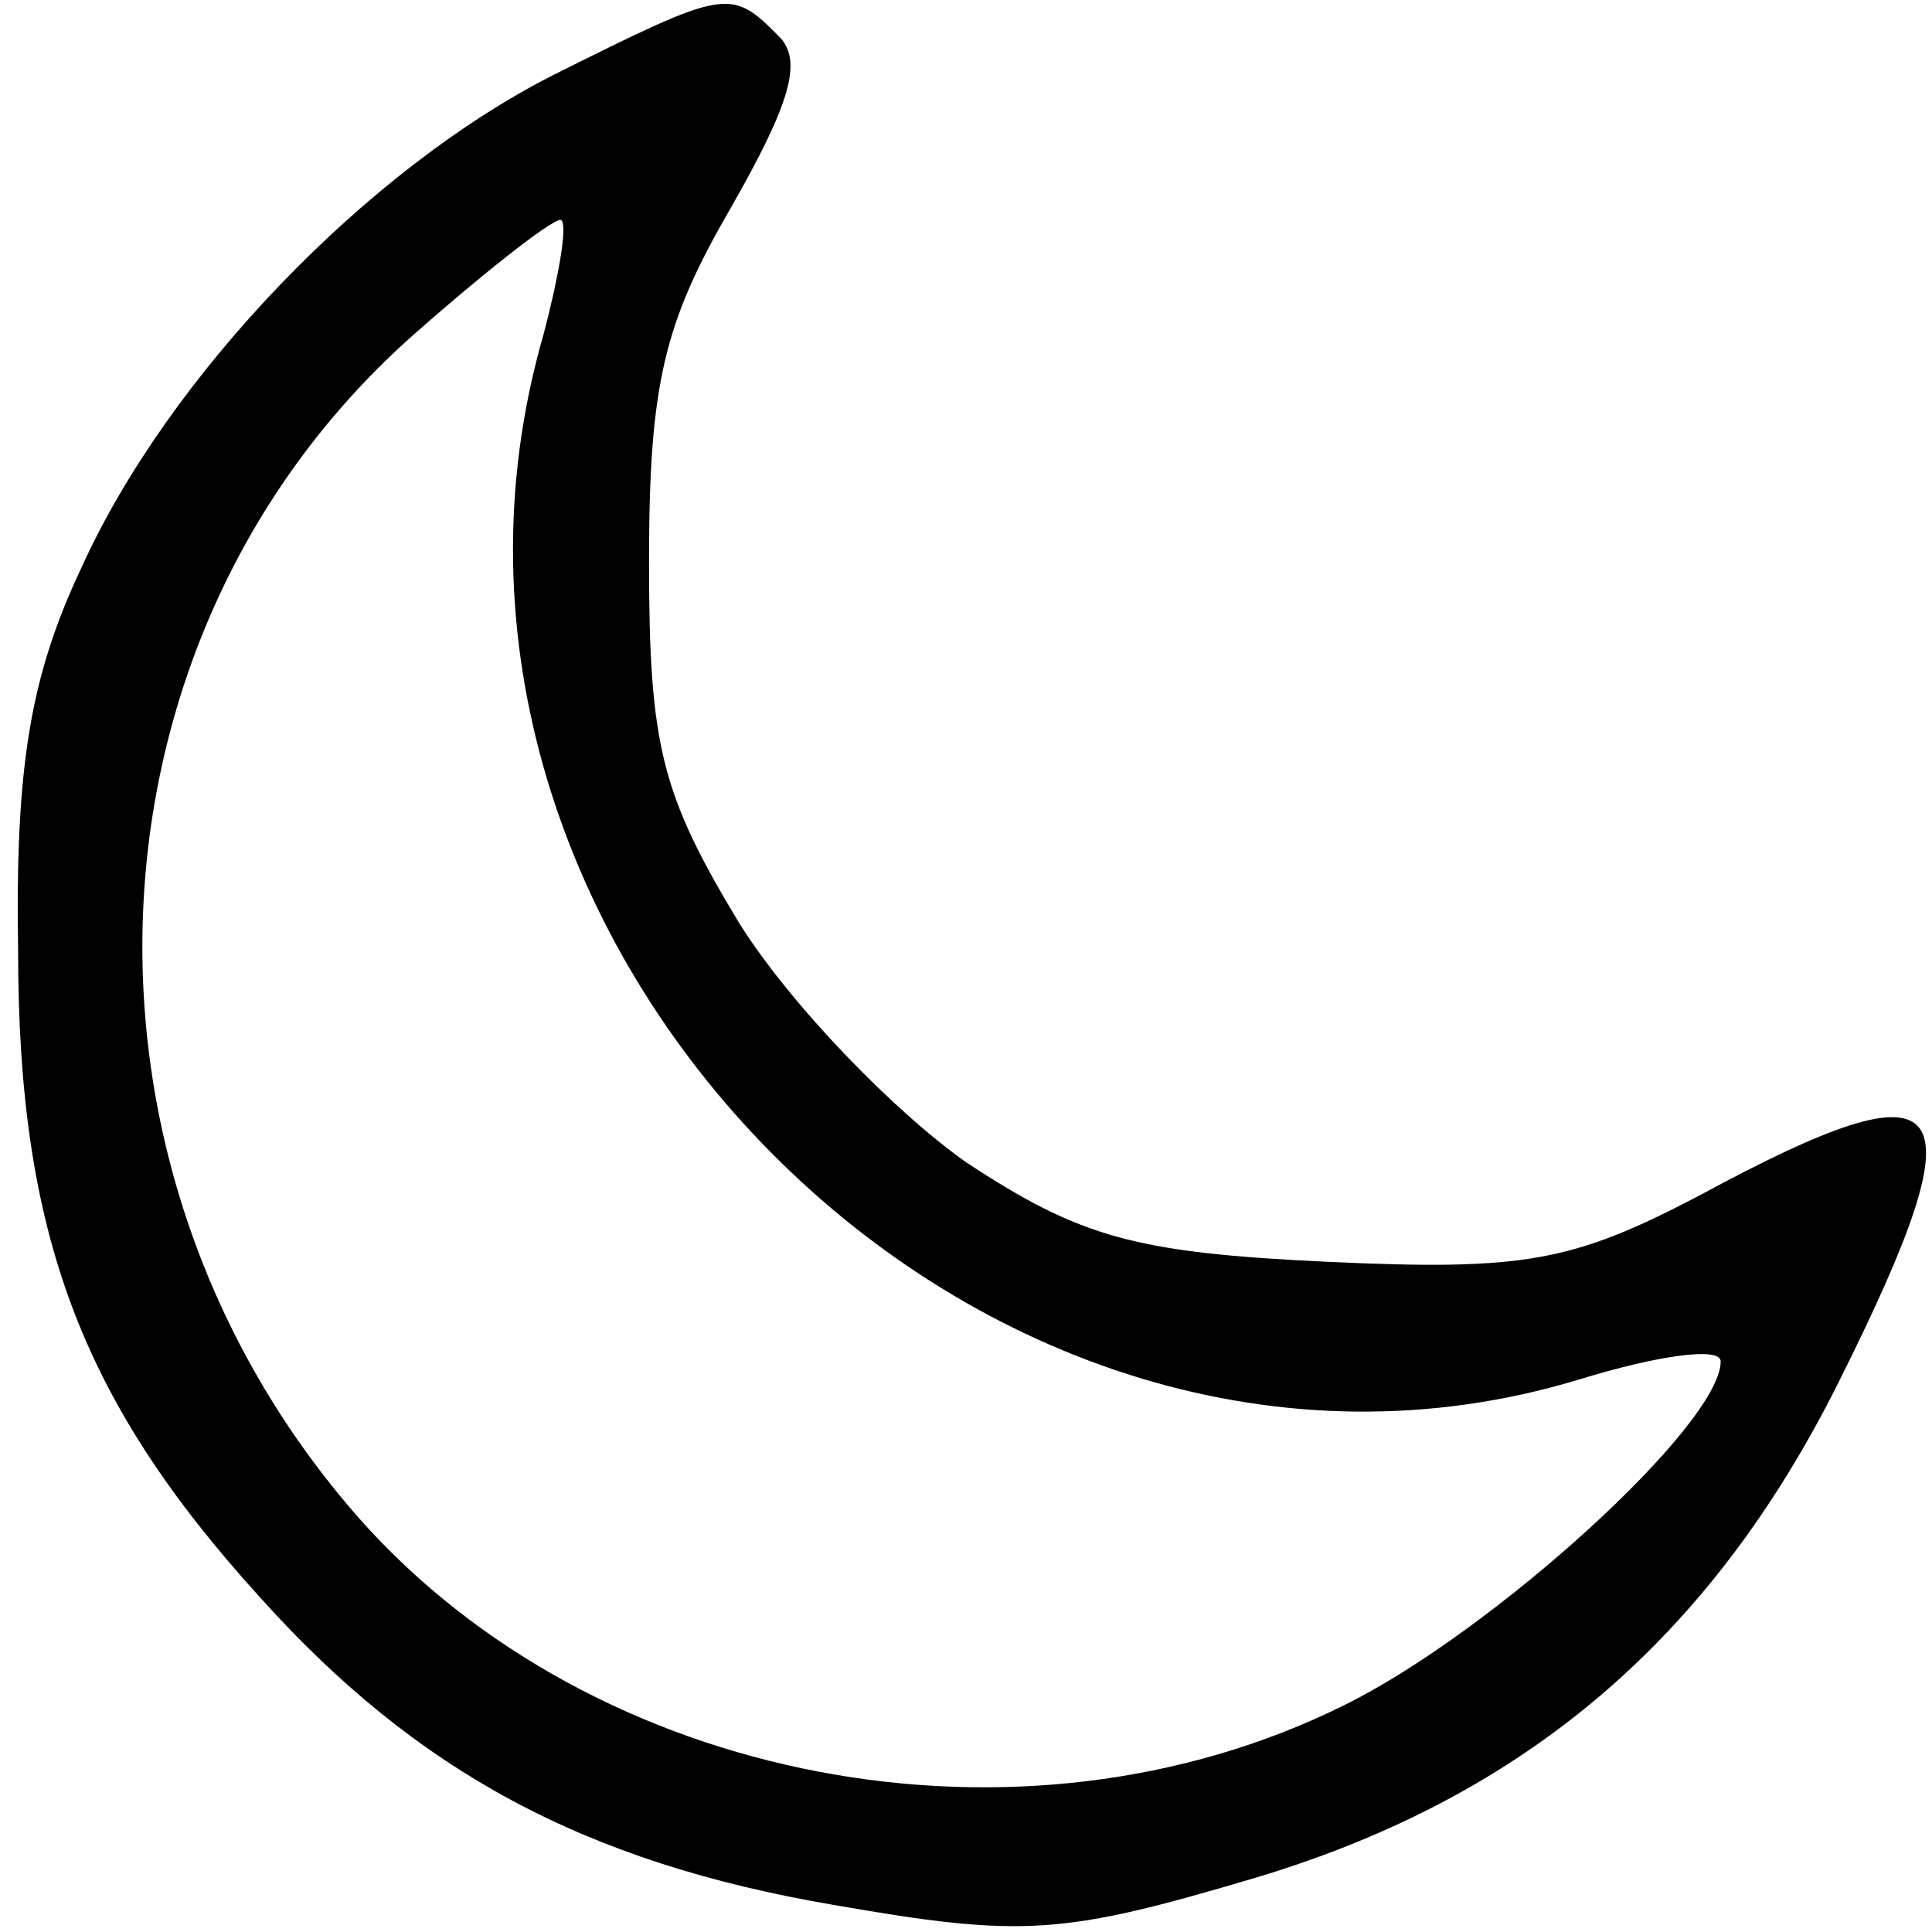
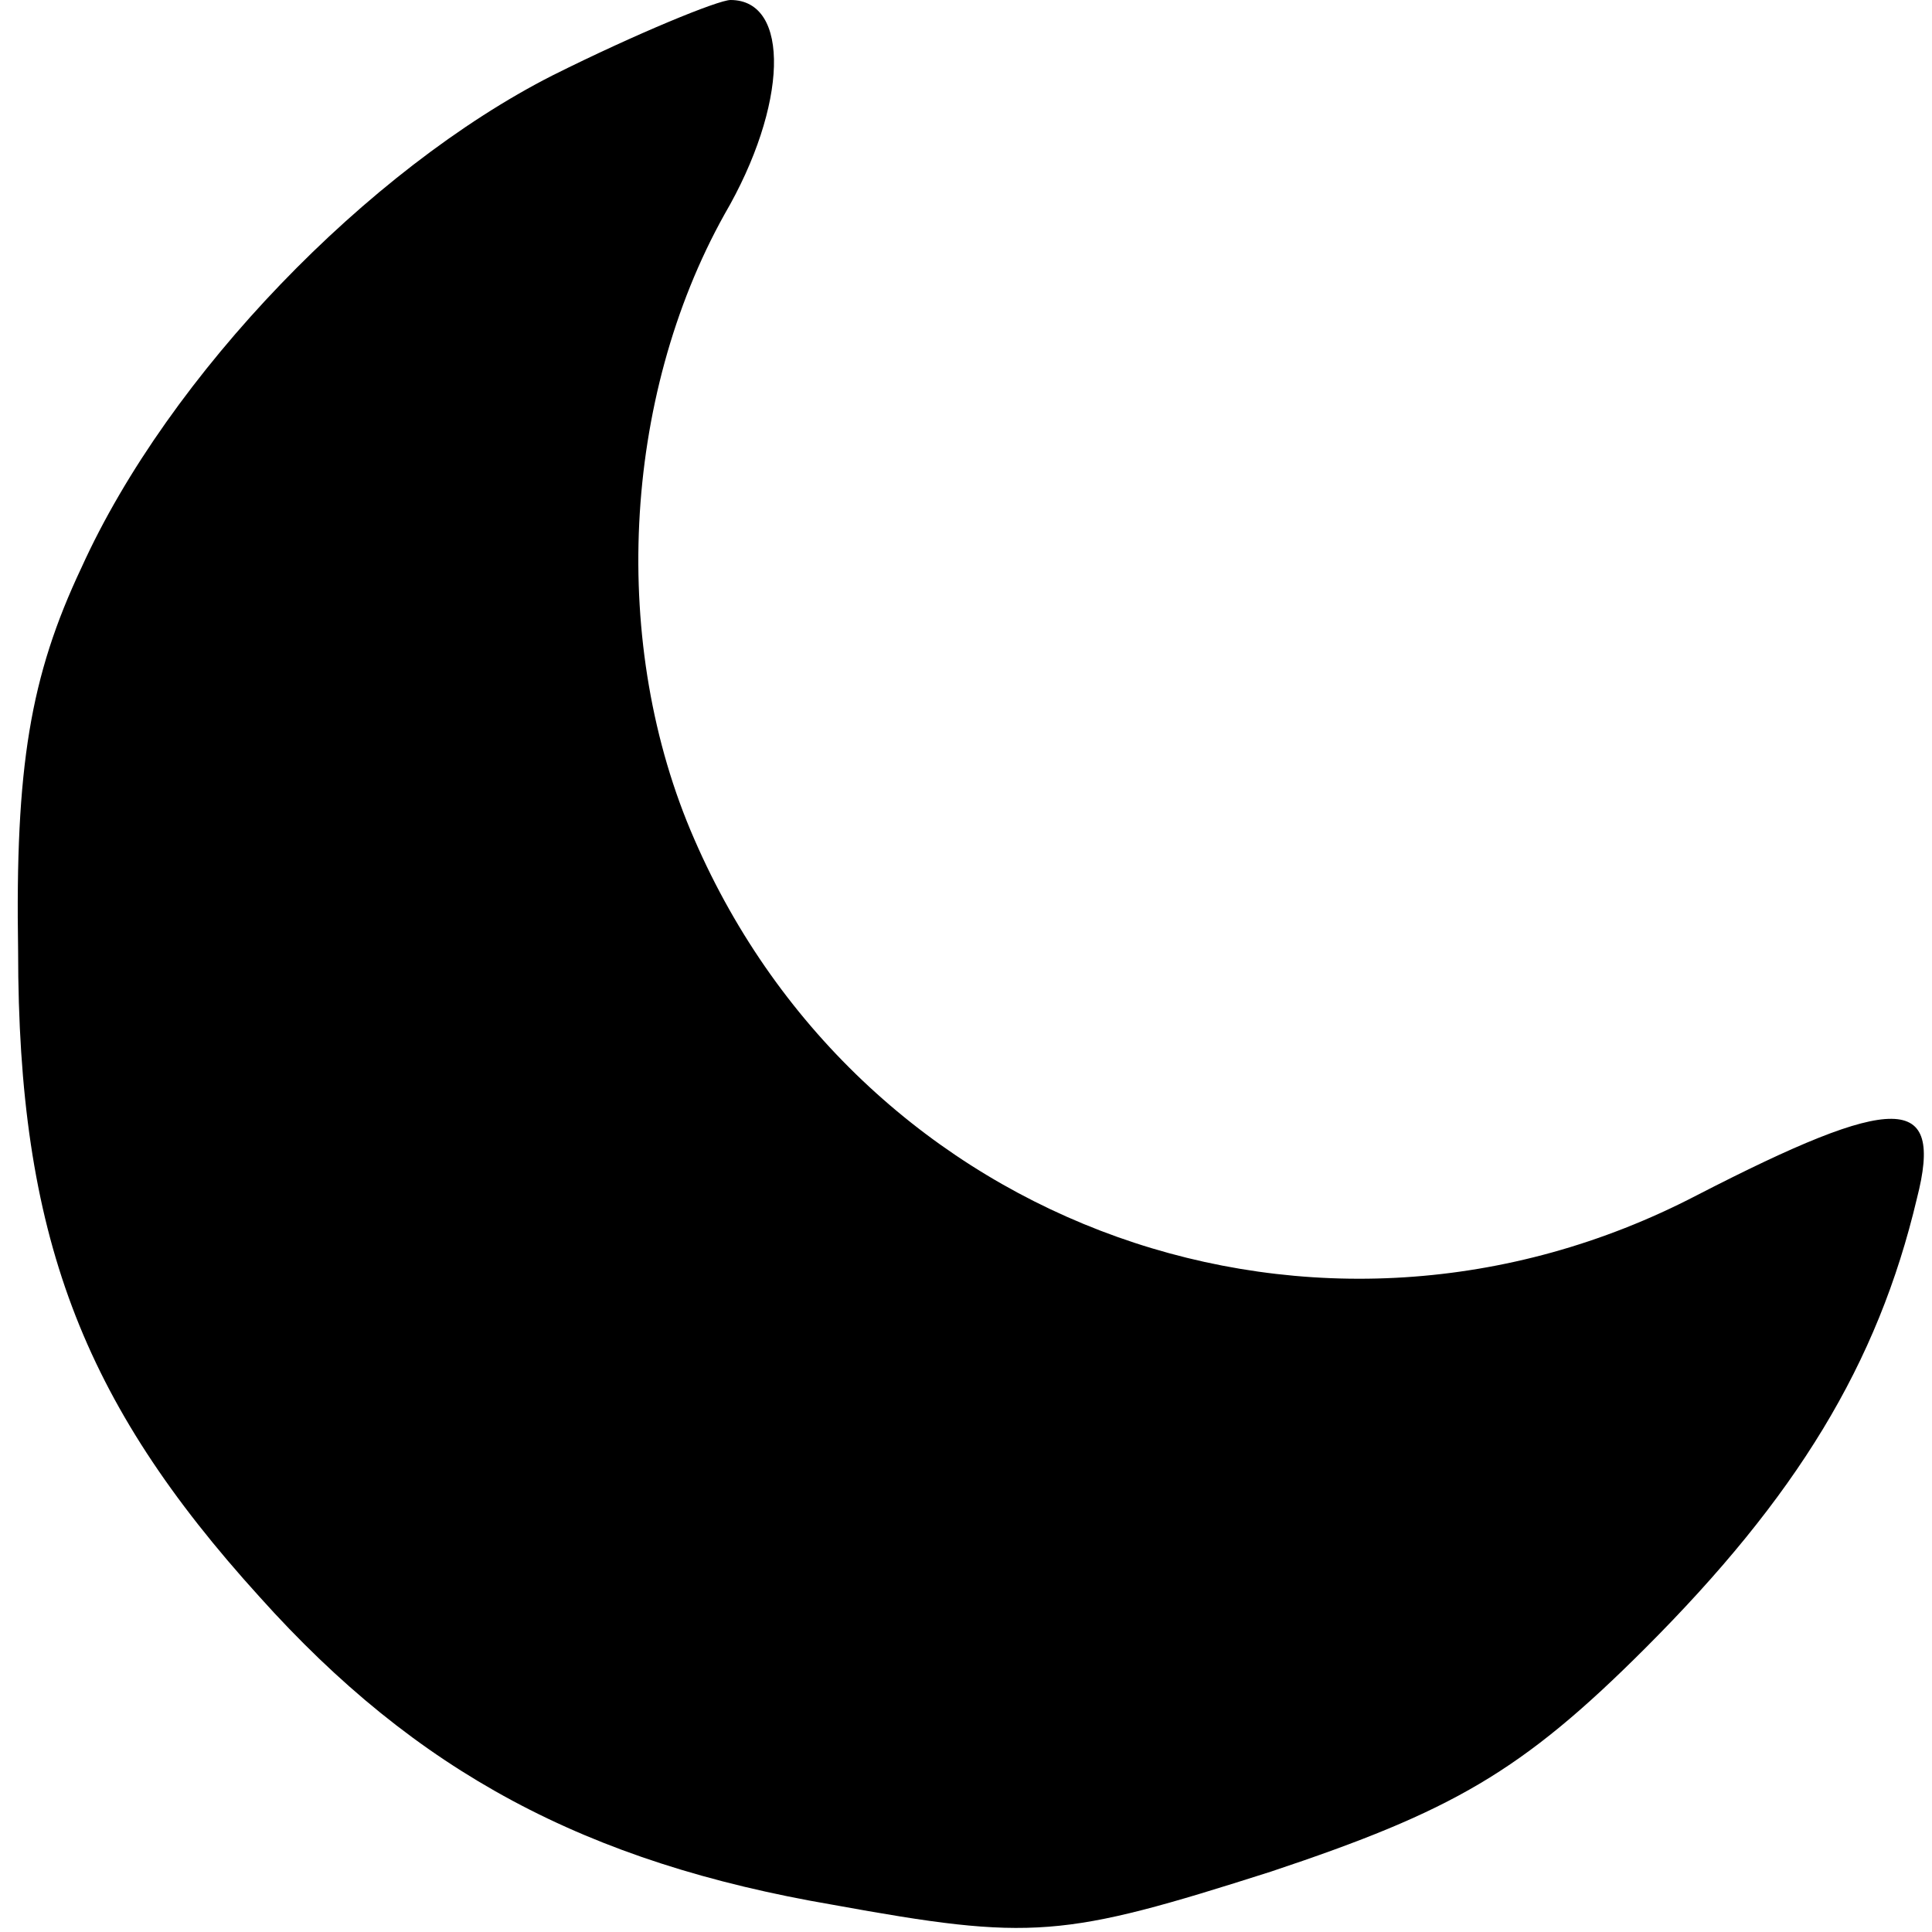
<svg xmlns="http://www.w3.org/2000/svg" version="1.0" width="64pt" height="64pt" viewBox="0 0 64 64" preserveAspectRatio="xMidYMid meet">
  <g transform="translate(0,64) scale(0.1,-0.1)" fill="#000000" stroke="none">
-     <path d="M183 615 c-61 -31 -127 -99 -156 -163 -17 -36 -22 -66 -21 -127 0 -94 21 -149 80 -214 52 -58 108 -88 190 -102 63 -11 76 -10 140 9 90 27 151 80 193 164 48 96 39 108 -46 62 -42 -22 -58 -25 -123 -22 -64 3 -82 8 -120 33 -24 17 -58 52 -75 79 -26 43 -30 59 -30 120 0 59 5 79 27 117 20 35 24 49 16 57 -16 16 -17 16 -75 -13z m-3 -86 c-58 -201 145 -406 343 -346 26 8 47 11 47 6 0 -21 -76 -90 -125 -114 -107 -53 -248 -26 -326 62 -103 117 -94 294 19 393 25 22 47 39 48 37 2 -2 -1 -19 -6 -38z" />
+     <path d="M183 615 c-61 -31 -127 -99 -156 -163 -17 -36 -22 -66 -21 -127 0 -94 21 -149 80 -214 52 -58 108 -88 190 -102 66 -12 76 -11 145 11 60 20 83 33 124 74 50 50 77 94 90 149 9 35 -7 35 -73 1 -125 -65 -276 -11 -332 118 -28 64 -24 146 10 207 21 36 22 71 2 71 -4 0 -31 -11 -59 -25z" />
  </g>
</svg>
